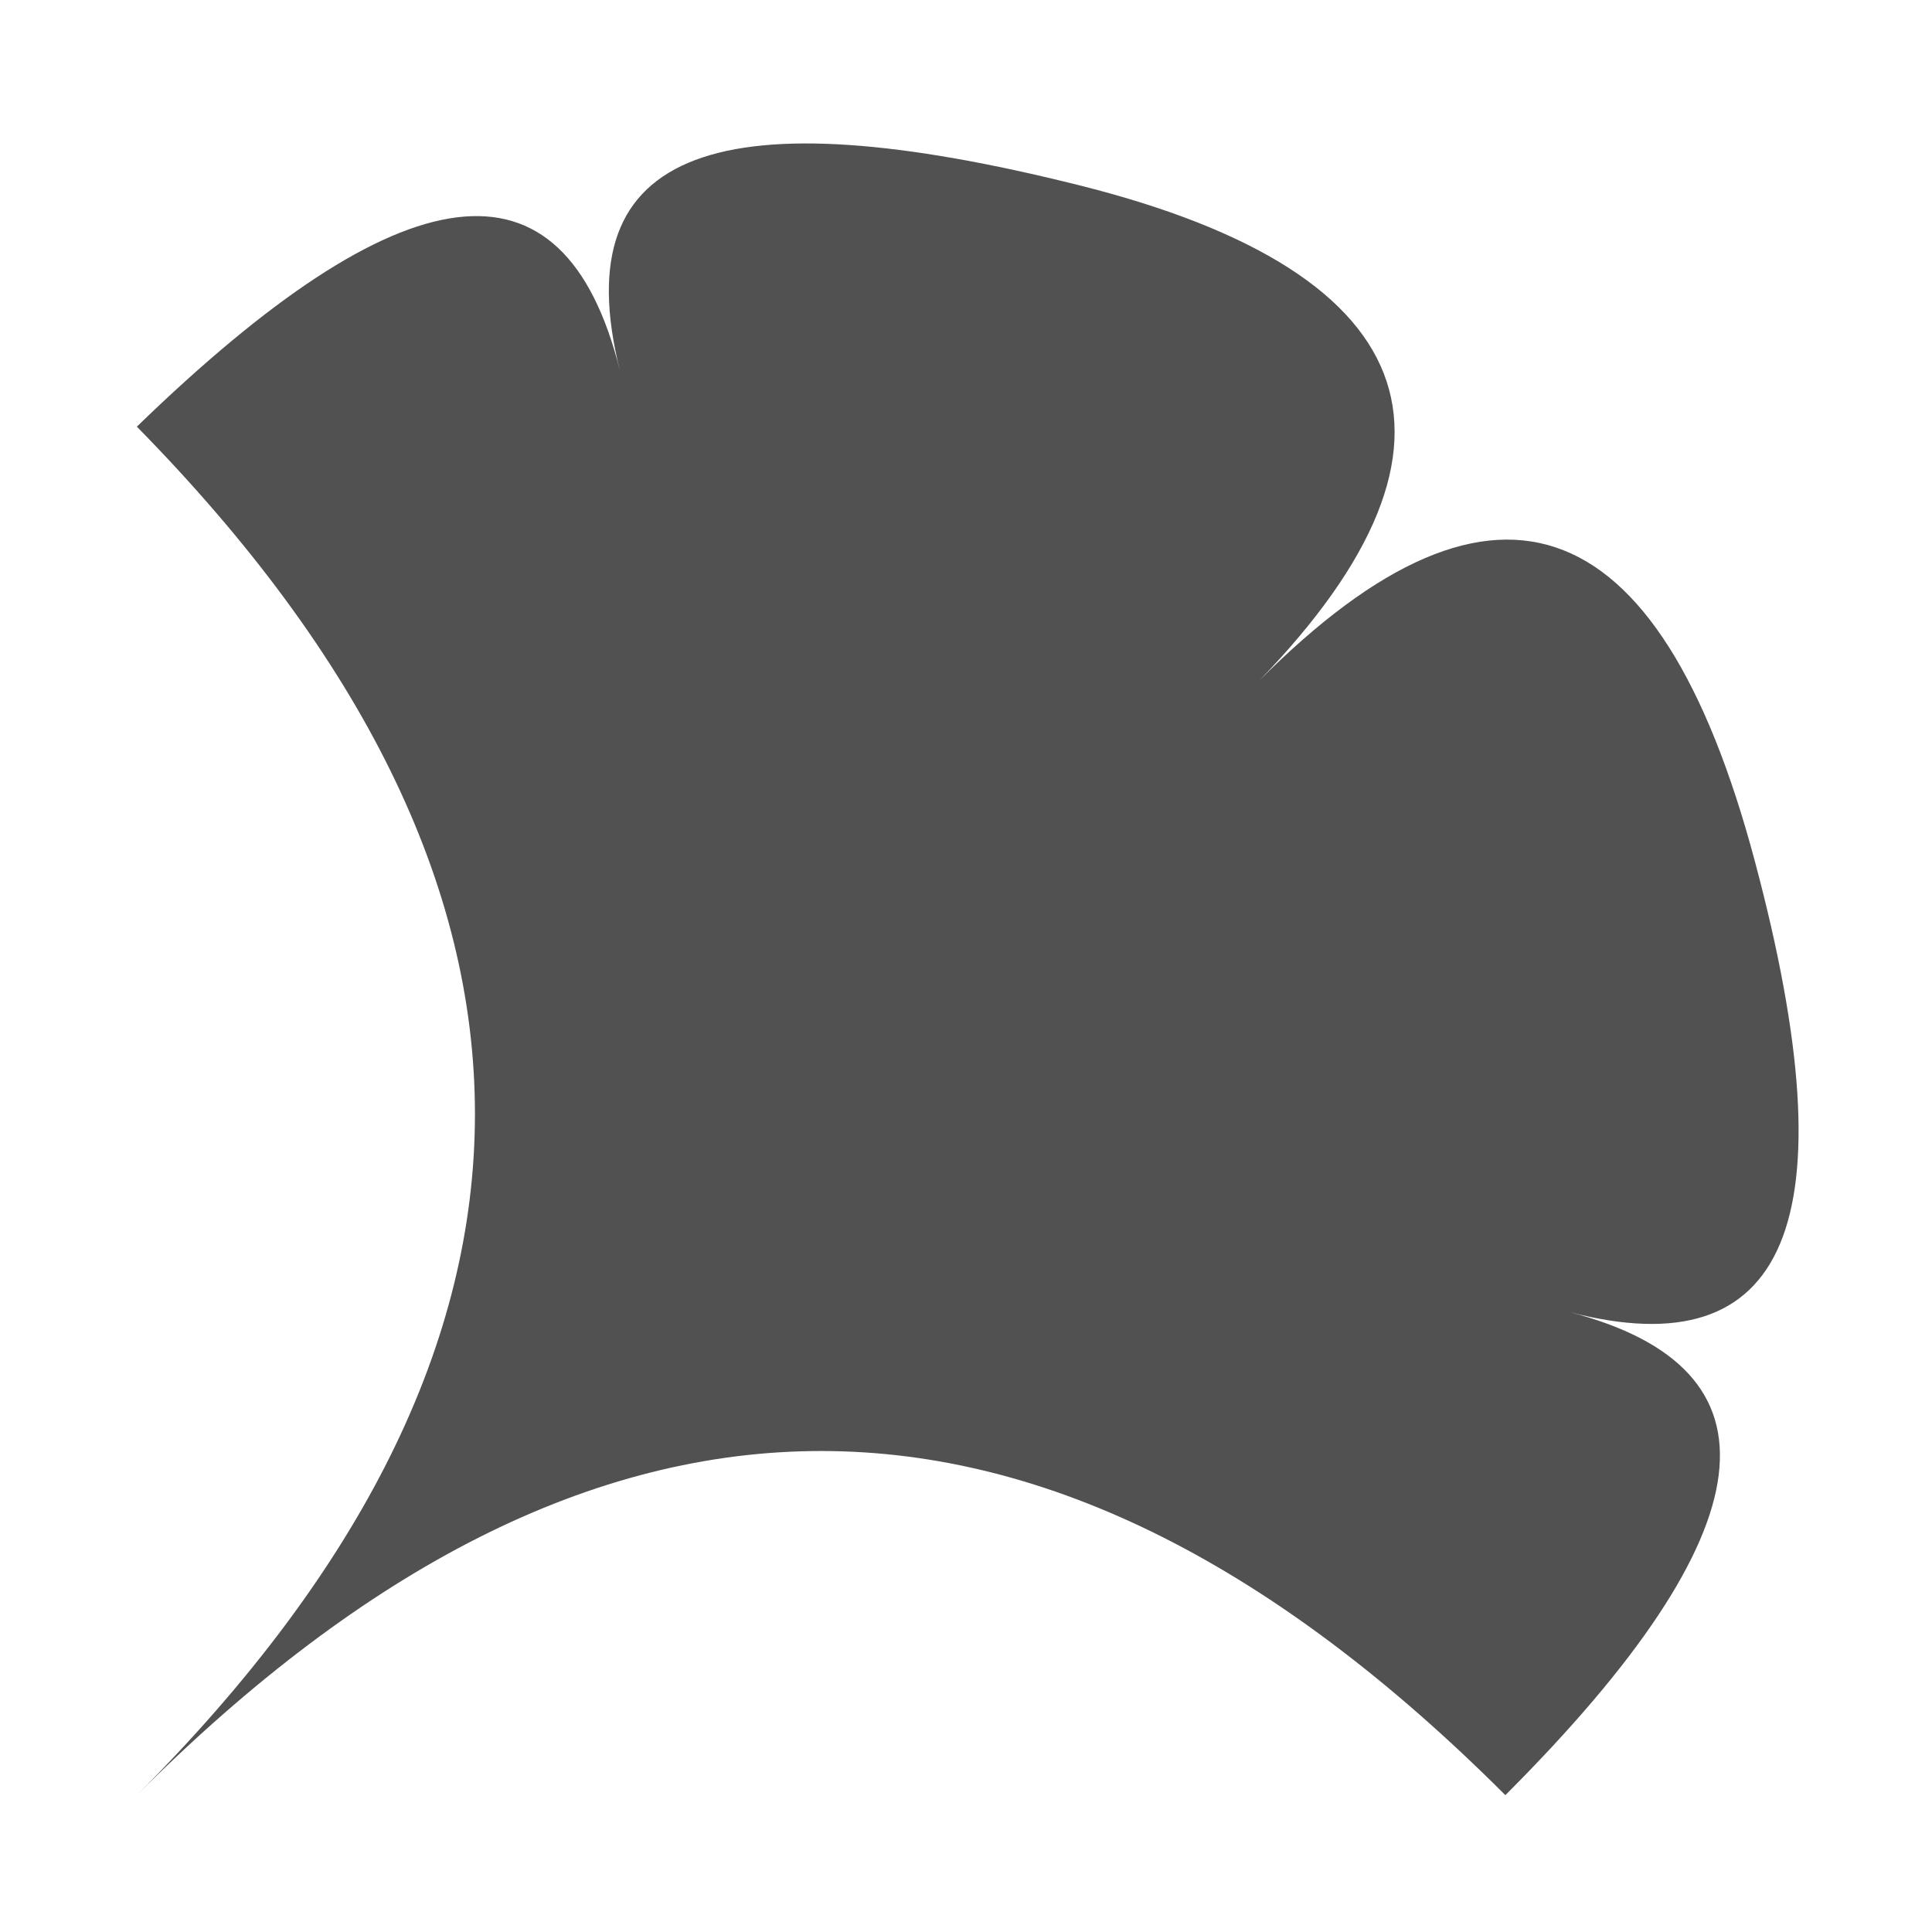
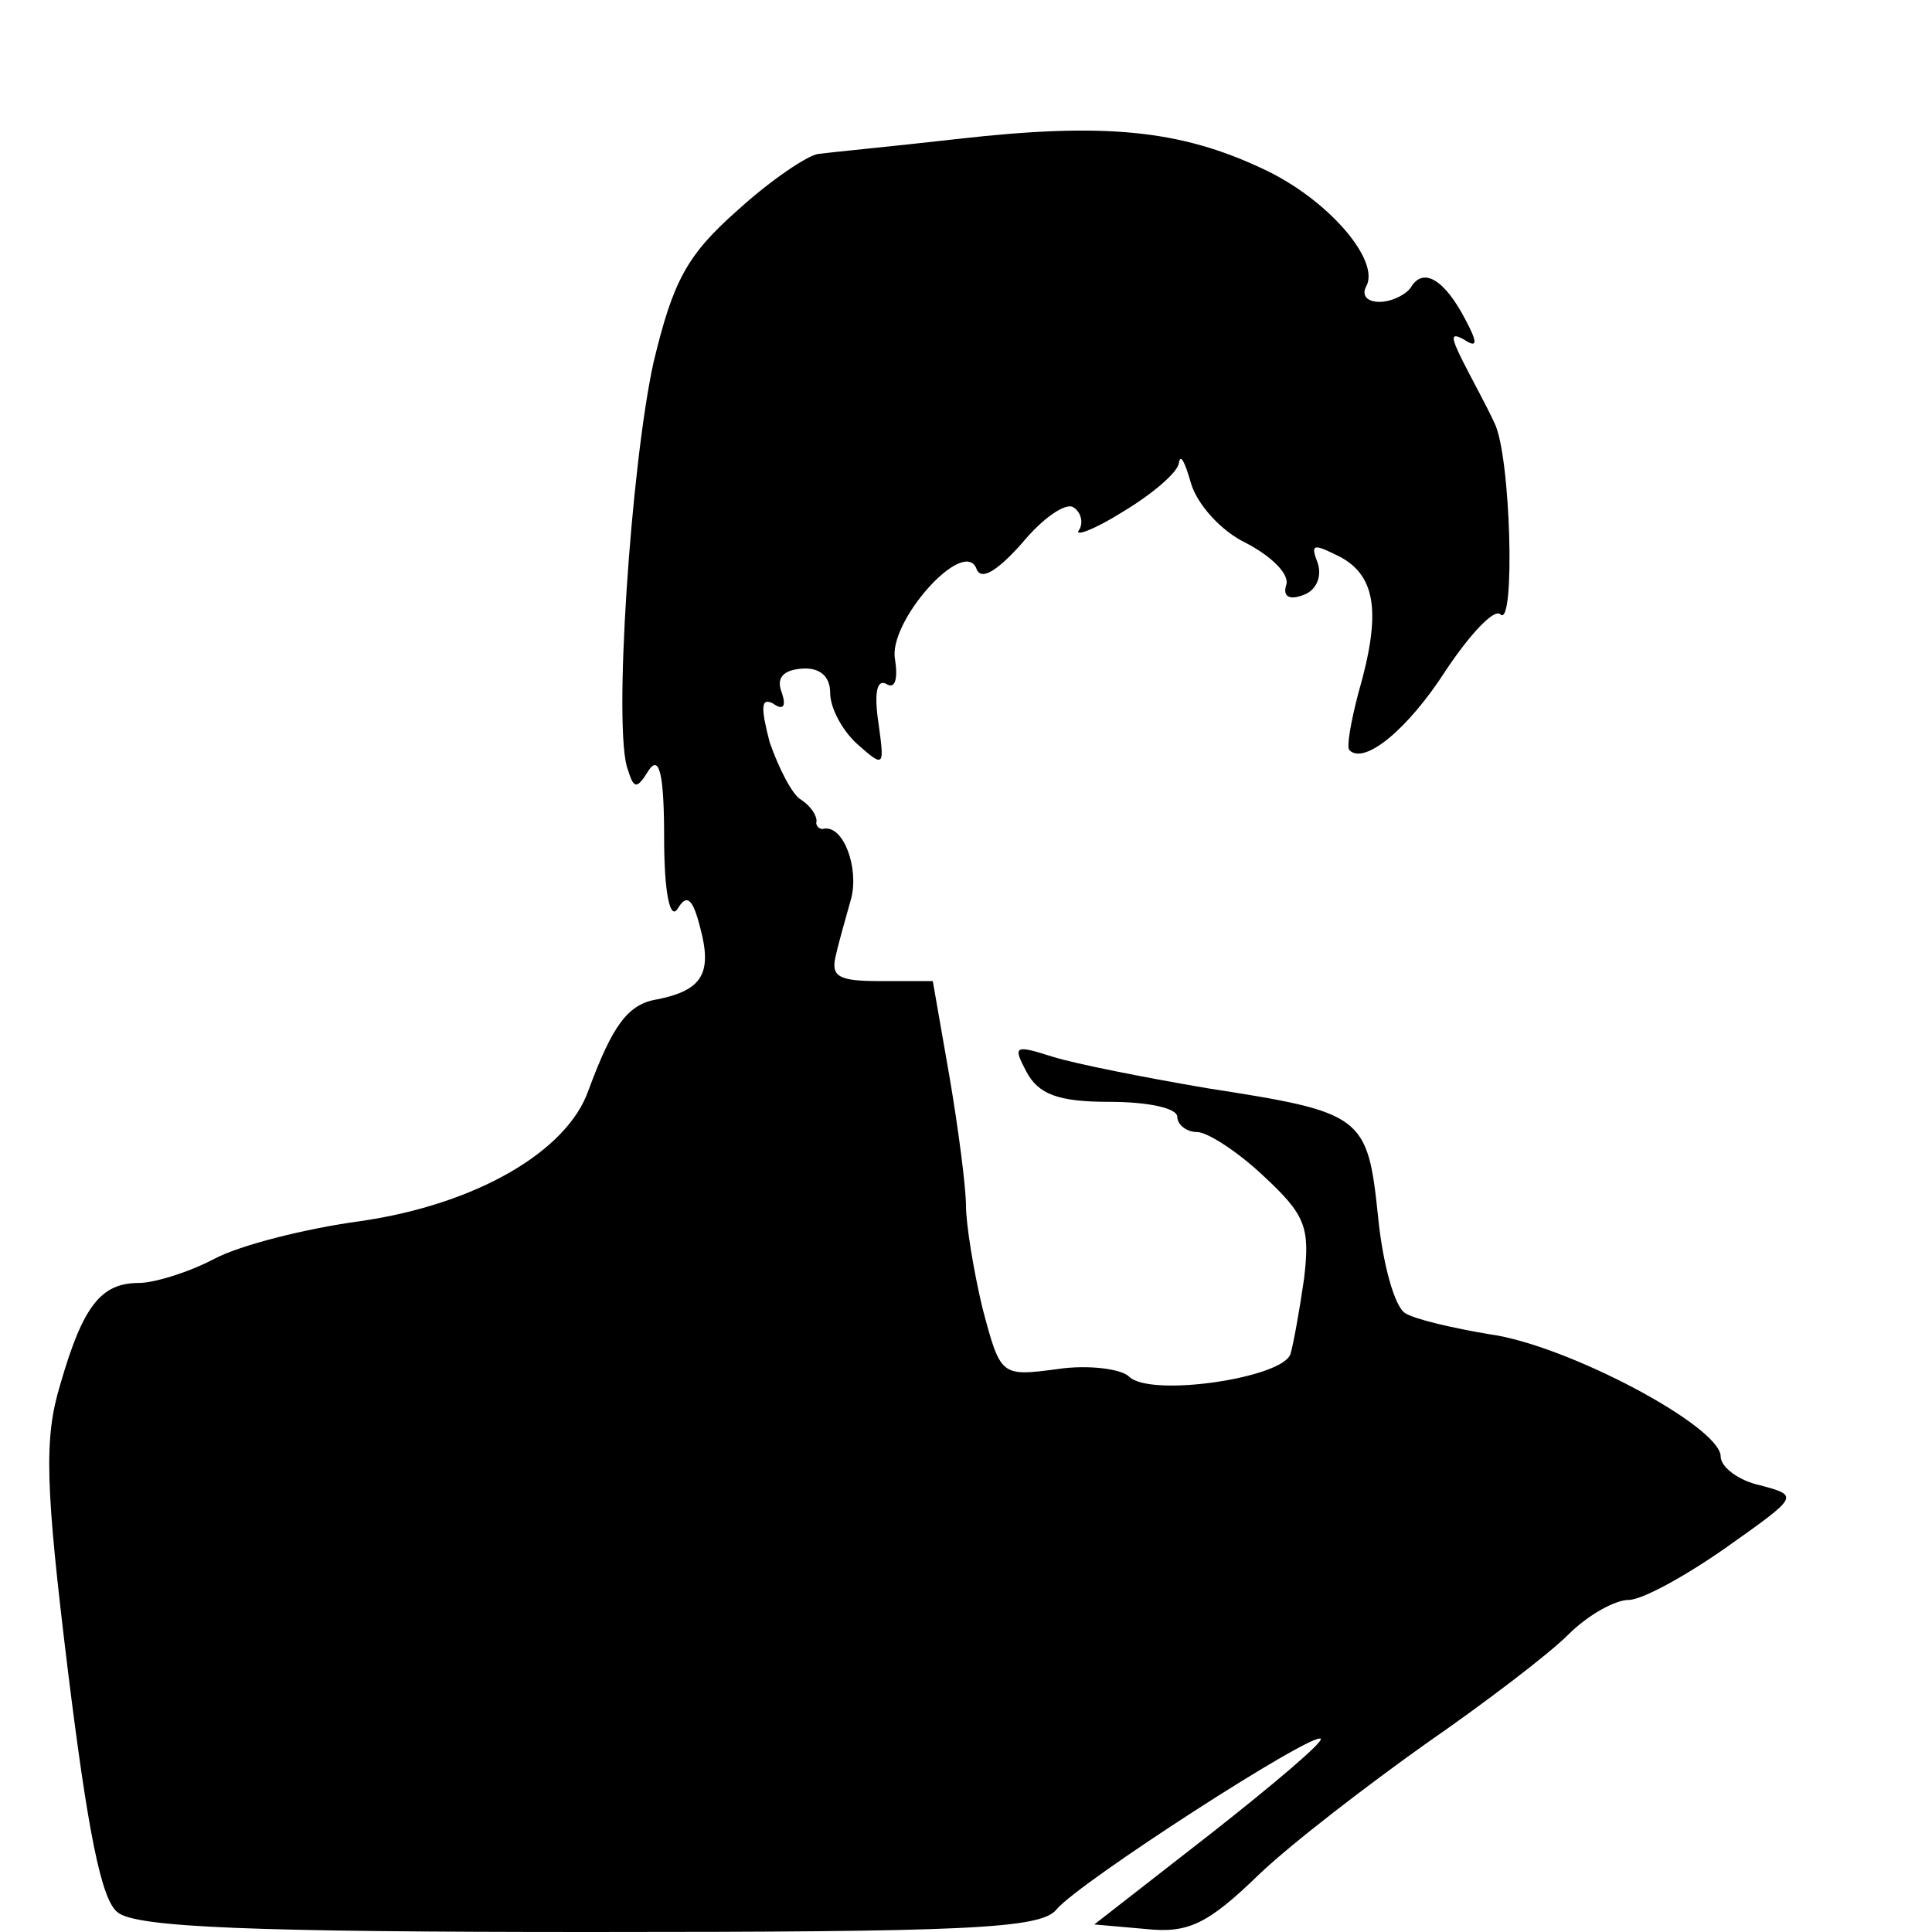
- <svg xmlns="http://www.w3.org/2000/svg" version="1.1" x="0px" y="0px" width="24px" height="24px" viewBox="0 0 24 24">
-   <style type="text/css">
- 	.st0{fill:#515151;}
- </style>
-   <path class="st0" d="M1.7,22.3c5.7-5.7,11.3-5.7,17,0c3.3-3.3,3.5-5.3,0.8-6c2.7,0.7,3.5-1.1,2.3-5.6s-3.3-5.2-6.3-2.1  c3-3,2.3-5.2-2.1-6.3S7,1.8,7.7,4.6C7,1.8,5,2.1,1.7,5.3C7.3,11,7.3,16.7,1.7,22.3" />
+ <svg xmlns="http://www.w3.org/2000/svg" version="1.0" width="128pt" height="128pt" viewBox="0 0 128 128" preserveAspectRatio="xMidYMid meet">
+   <g transform="translate(0,128) scale(0.1,-0.1)" fill="#000000" stroke="none">
+     <path d="M635 1188 c-44 -5 -86 -9 -93 -10 -7 -1 -31 -17 -53 -37 -34 -30 -43 -47 -56 -101 -15 -68 -27 -245 -17 -270 4 -13 6 -13 14 0 7 10 10 -4 10 -45 0 -37 4 -55 9 -47 6 10 10 7 15 -13 8 -30 1 -41 -28 -47 -20 -3 -30 -17 -46 -60 -14 -41 -75 -76 -151 -87 -37 -5 -80 -16 -97 -25 -17 -9 -40 -16 -50 -16 -25 0 -37 -15 -52 -67 -11 -36 -10 -67 5 -190 13 -105 22 -152 33 -160 12 -10 90 -13 313 -13 248 0 299 2 309 15 15 18 170 118 175 113 2 -2 -31 -30 -73 -63 l-77 -60 34 -3 c28 -3 41 3 75 36 22 21 73 60 111 87 39 27 81 59 94 72 13 13 31 23 40 23 9 0 38 16 65 35 48 34 48 34 22 41 -14 3 -26 12 -26 19 0 20 -102 74 -153 81 -24 4 -50 10 -56 14 -7 4 -15 33 -18 64 -7 67 -10 69 -113 85 -41 7 -87 16 -103 21 -25 8 -26 7 -17 -10 8 -15 21 -20 55 -20 25 0 45 -4 45 -10 0 -5 6 -10 13 -10 7 0 27 -13 44 -29 28 -26 31 -34 27 -68 -3 -21 -7 -43 -9 -50 -5 -16 -93 -29 -107 -15 -5 5 -27 8 -47 5 -38 -5 -38 -5 -50 40 -6 25 -11 56 -11 68 0 12 -5 51 -11 86 l-11 63 -35 0 c-28 0 -33 3 -29 18 2 9 7 26 10 37 5 20 -5 48 -18 46 -3 -1 -6 2 -5 5 0 4 -4 10 -10 14 -6 3 -15 21 -21 38 -6 23 -6 30 2 26 7 -5 9 -2 6 7 -4 10 1 15 13 16 12 1 19 -5 19 -16 0 -10 8 -25 18 -34 18 -16 18 -15 14 14 -3 20 -1 29 5 26 6 -4 8 3 6 16 -5 25 46 82 54 60 3 -8 14 -1 30 17 14 17 29 27 34 24 5 -3 7 -10 4 -15 -4 -5 10 0 29 12 20 12 36 26 37 32 1 7 4 1 8 -13 4 -14 20 -32 37 -40 17 -9 29 -21 26 -28 -2 -7 2 -10 12 -6 8 3 12 12 9 21 -5 13 -3 13 15 4 24 -13 27 -38 12 -90 -5 -19 -8 -36 -6 -38 10 -10 39 14 64 53 16 24 32 41 36 37 10 -10 7 106 -4 127 -5 11 -15 29 -21 41 -8 16 -8 19 1 14 9 -6 9 -2 1 13 -14 27 -28 35 -36 22 -3 -5 -13 -10 -21 -10 -8 0 -12 4 -9 10 10 17 -25 58 -68 78 -55 26 -105 31 -202 20z" />
+   </g>
</svg>
